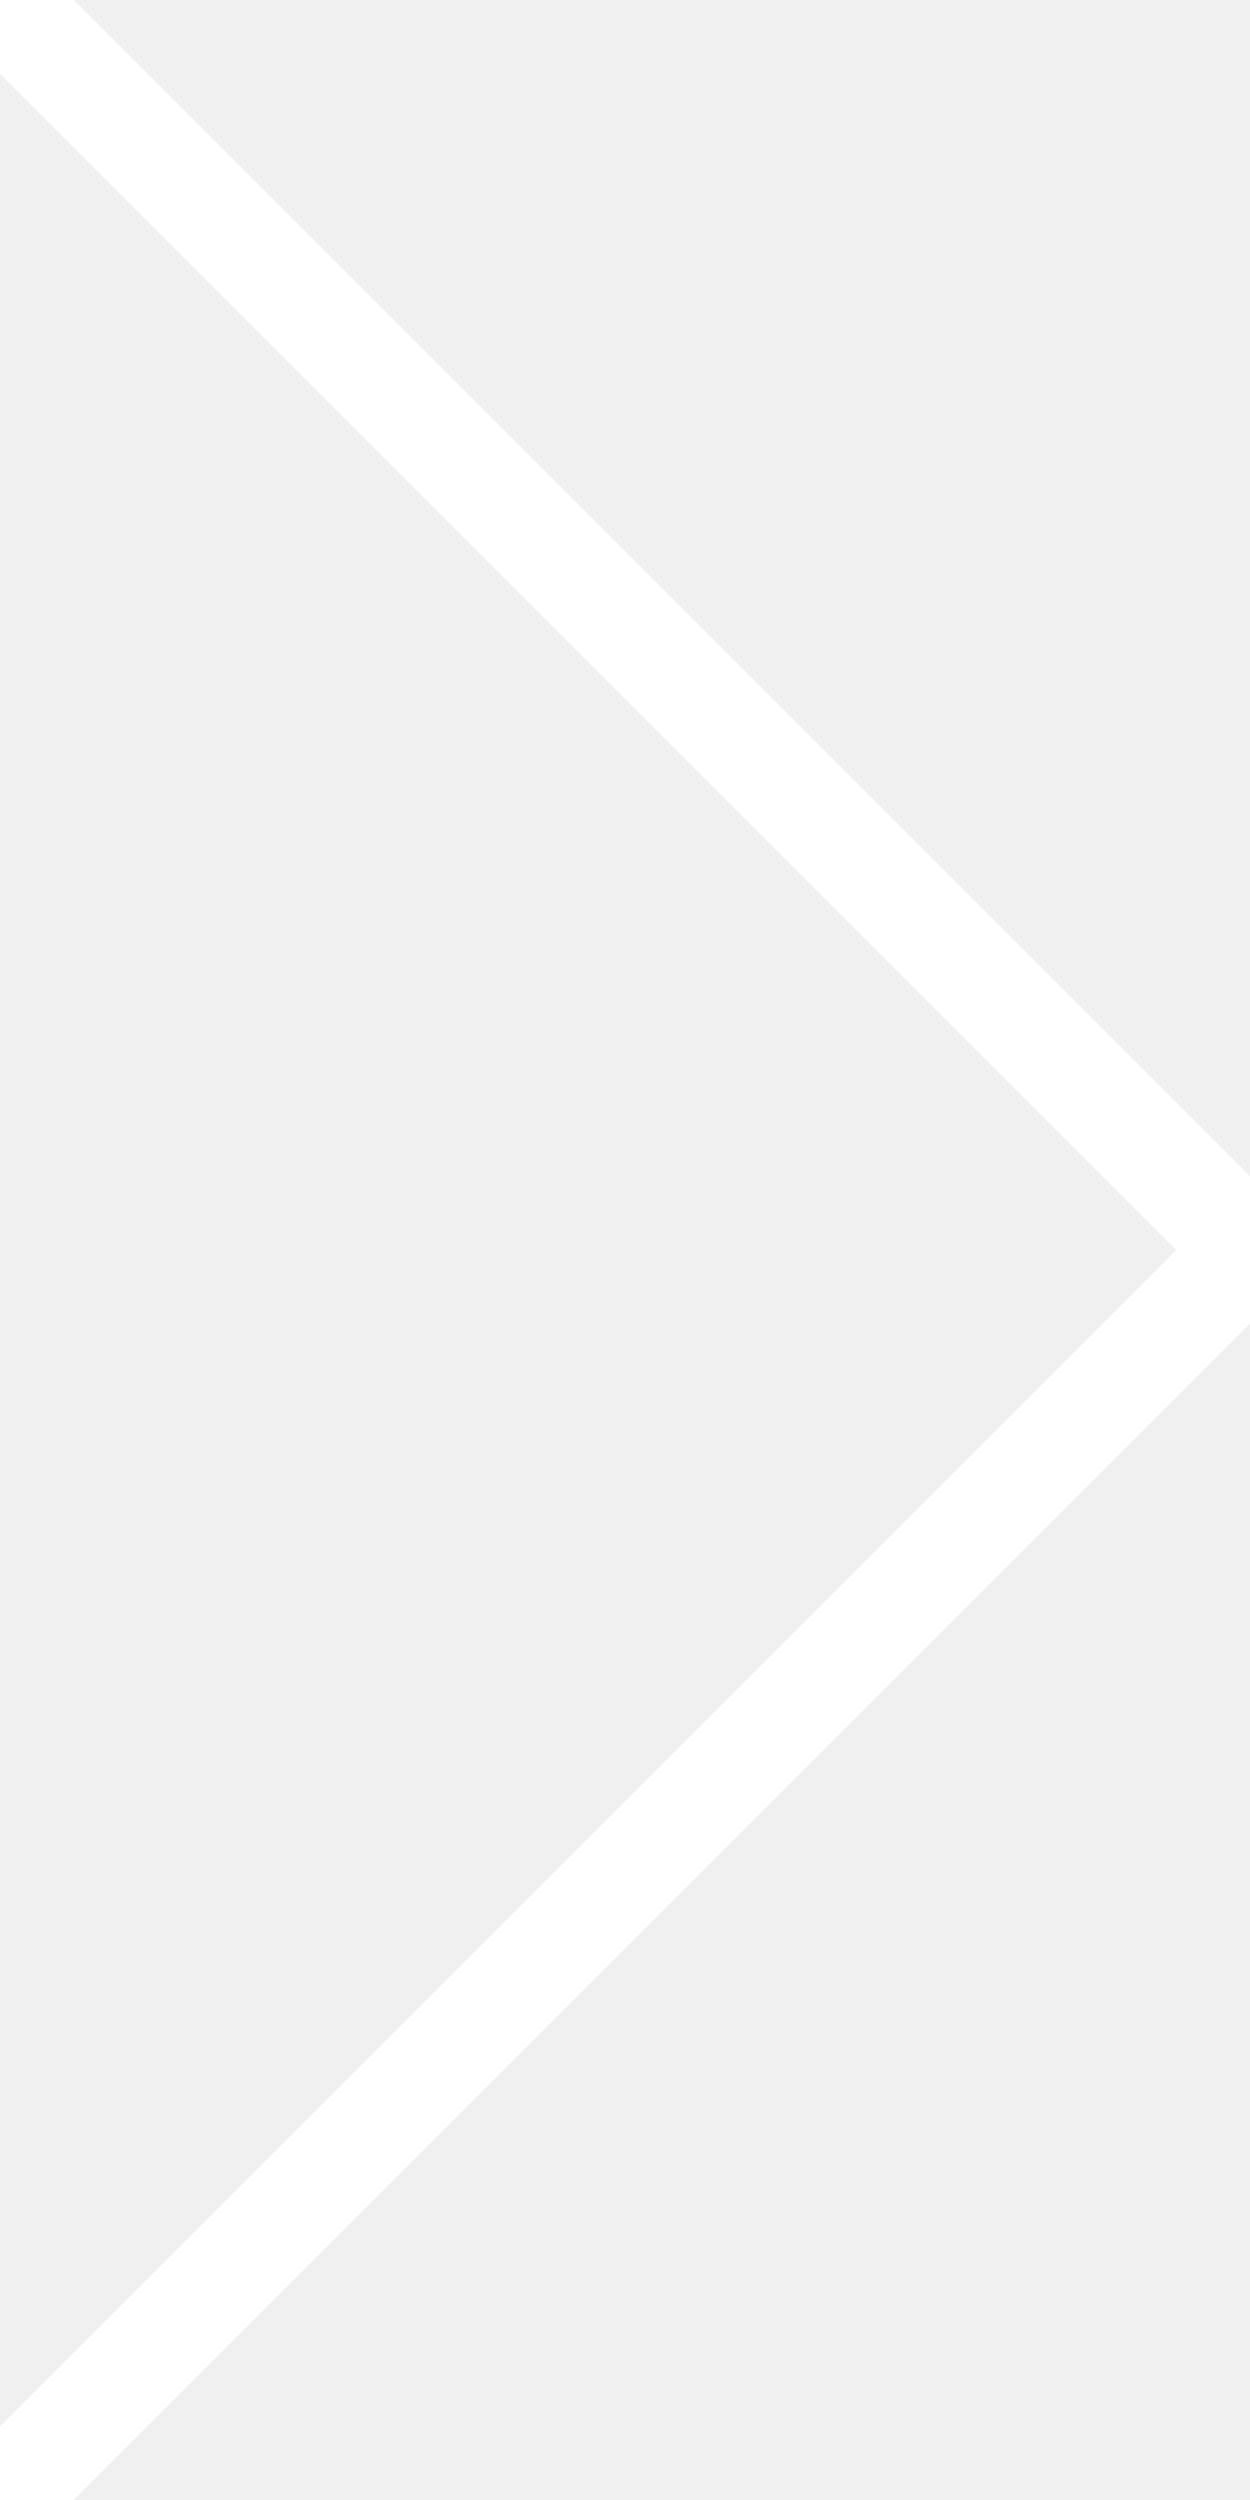
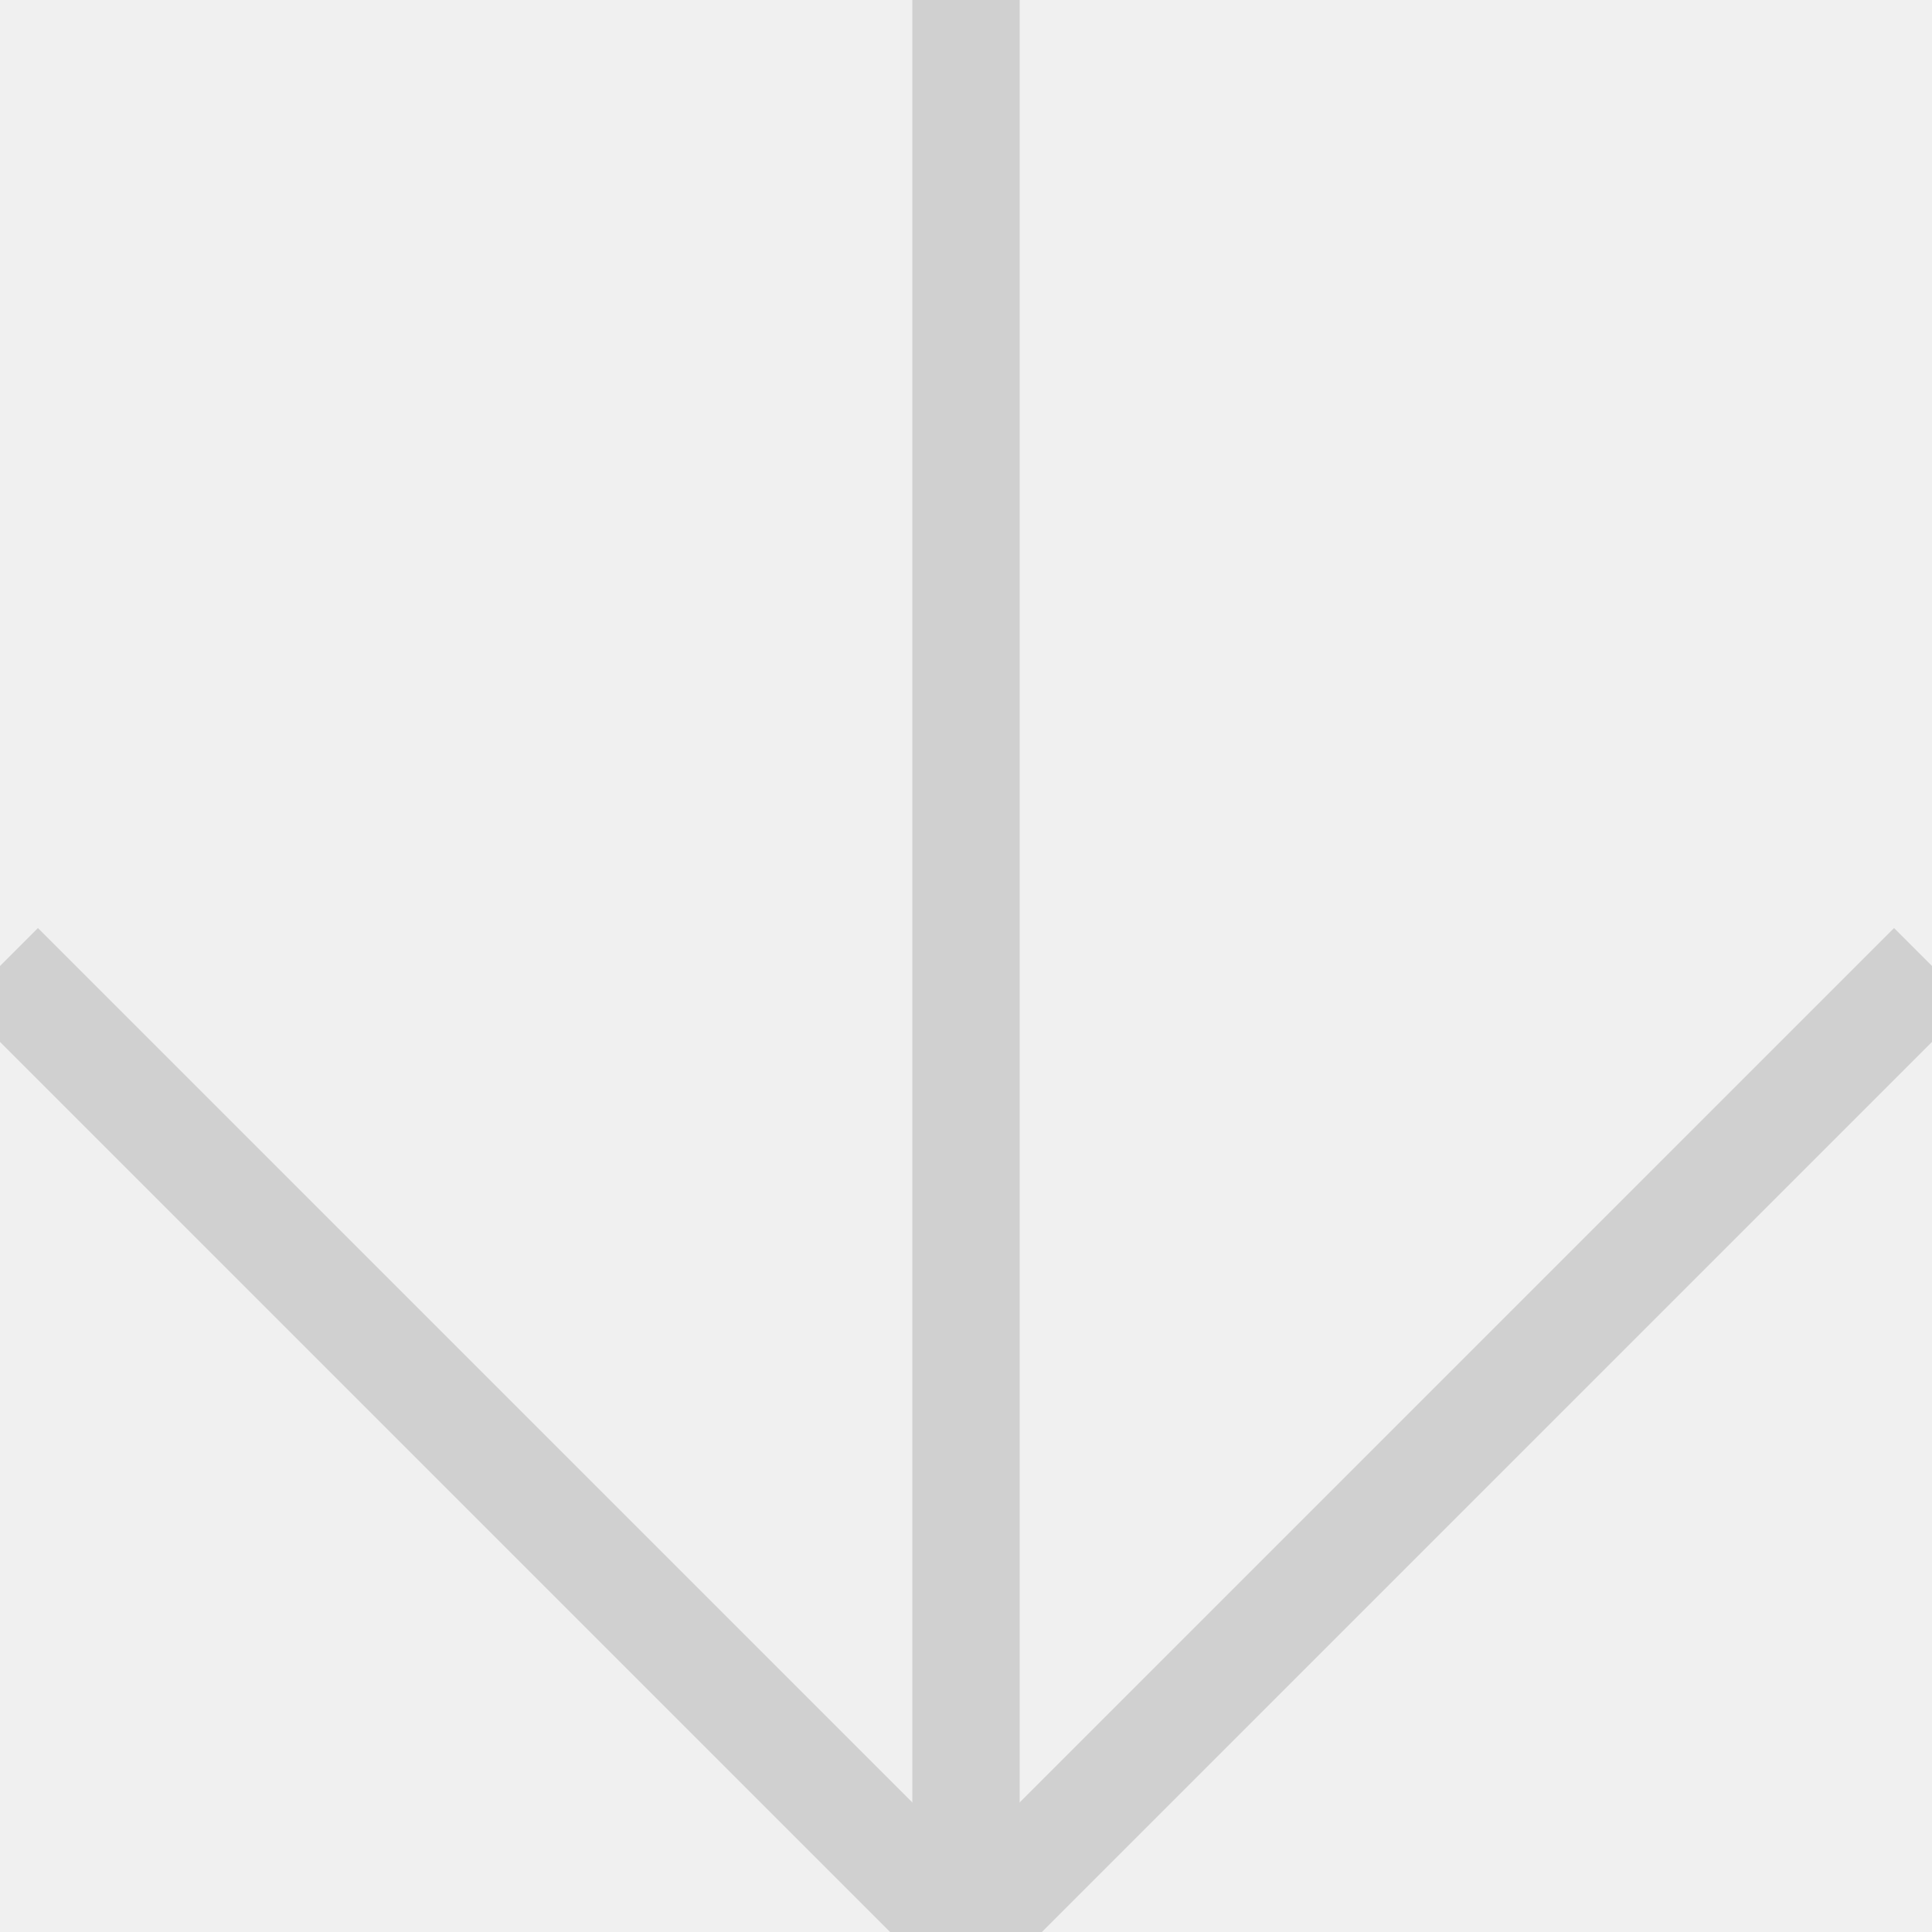
- <svg xmlns="http://www.w3.org/2000/svg" width="18px" height="36px" viewBox="0 0 18 36" zoomAndPan="disable">
-   <line x1="0" y1="0" x2="18" y2="18" style="stroke:#ffffff;stroke-width:1.5" />
-   <line x1="0" y1="36" x2="18" y2="18" style="stroke:#ffffff;stroke-width:1.5" />
+ <svg xmlns="http://www.w3.org/2000/svg" width="36px" height="36px" viewBox="0 0 36 36" zoomAndPan="disable" preserveAspectRatio="none">
+   <style type="text/css"> line { stroke: #d0d0d0; stroke-width: 2px; } </style>
+   <line x1="0" y1="18" x2="18" y2="36" />
+   <line x1="36" y1="18" x2="18" y2="36" />
+   <line x1="18" y1="36" x2="18" y2="0" />
</svg>
